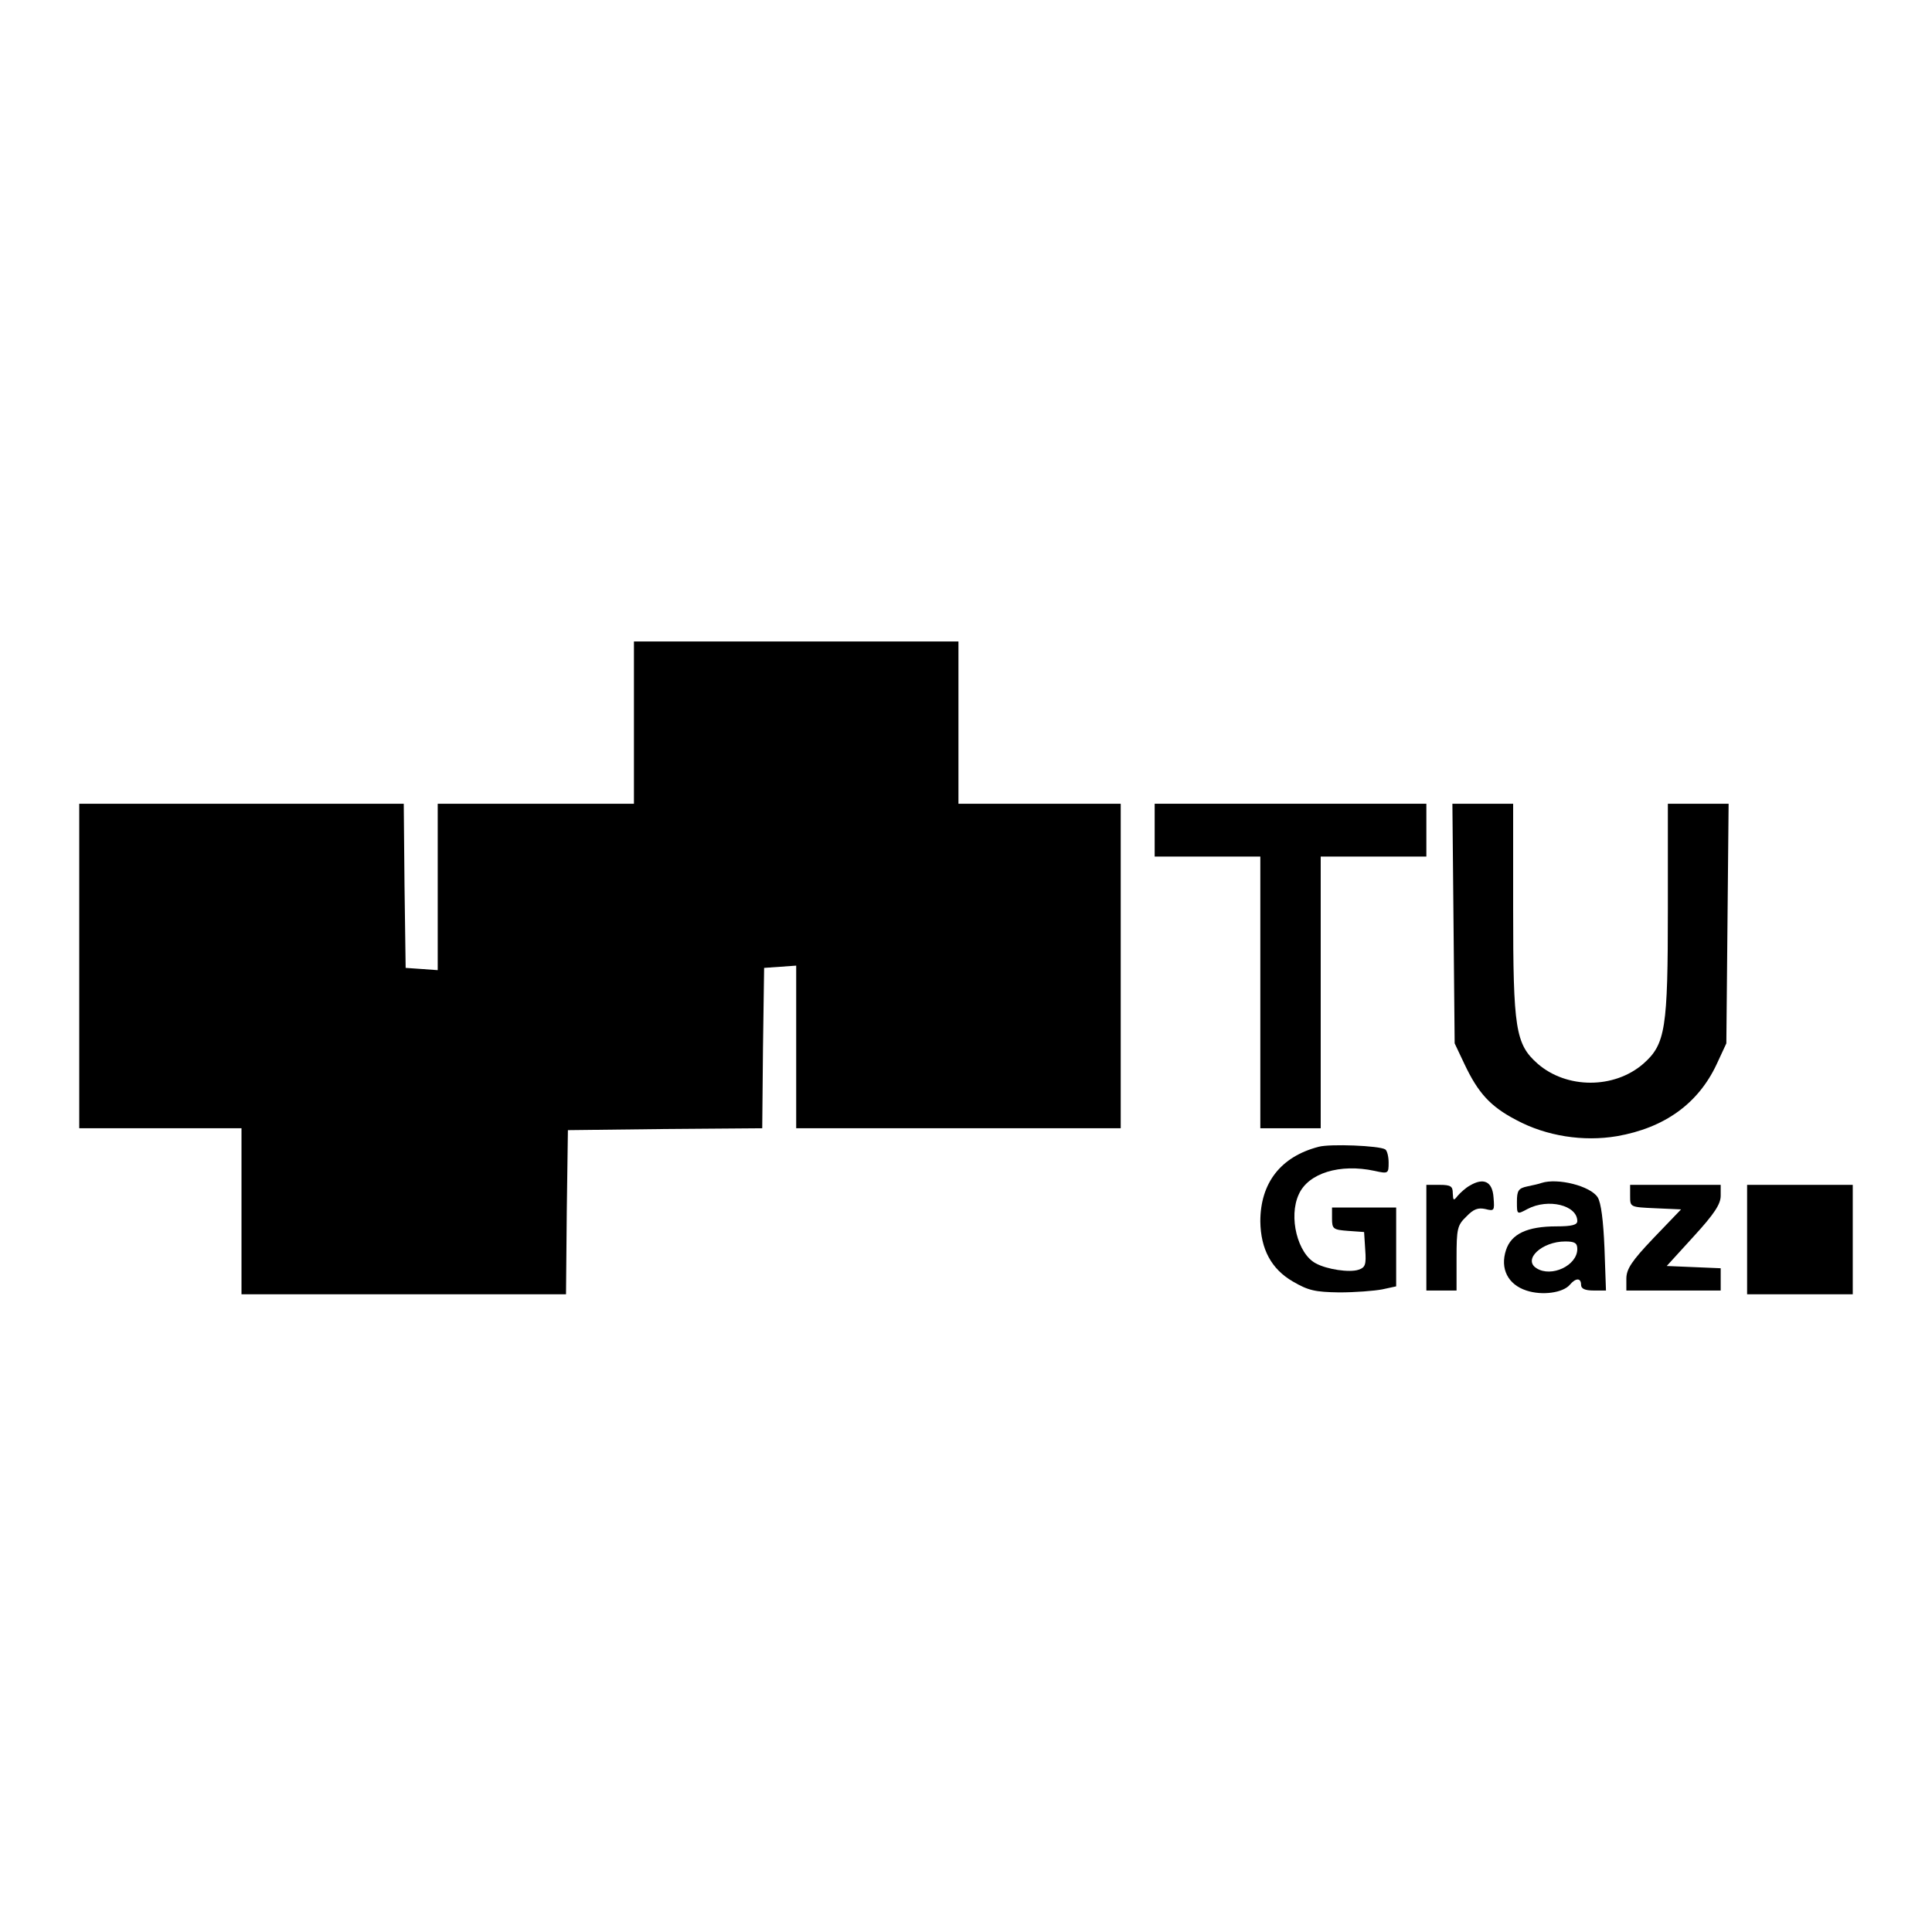
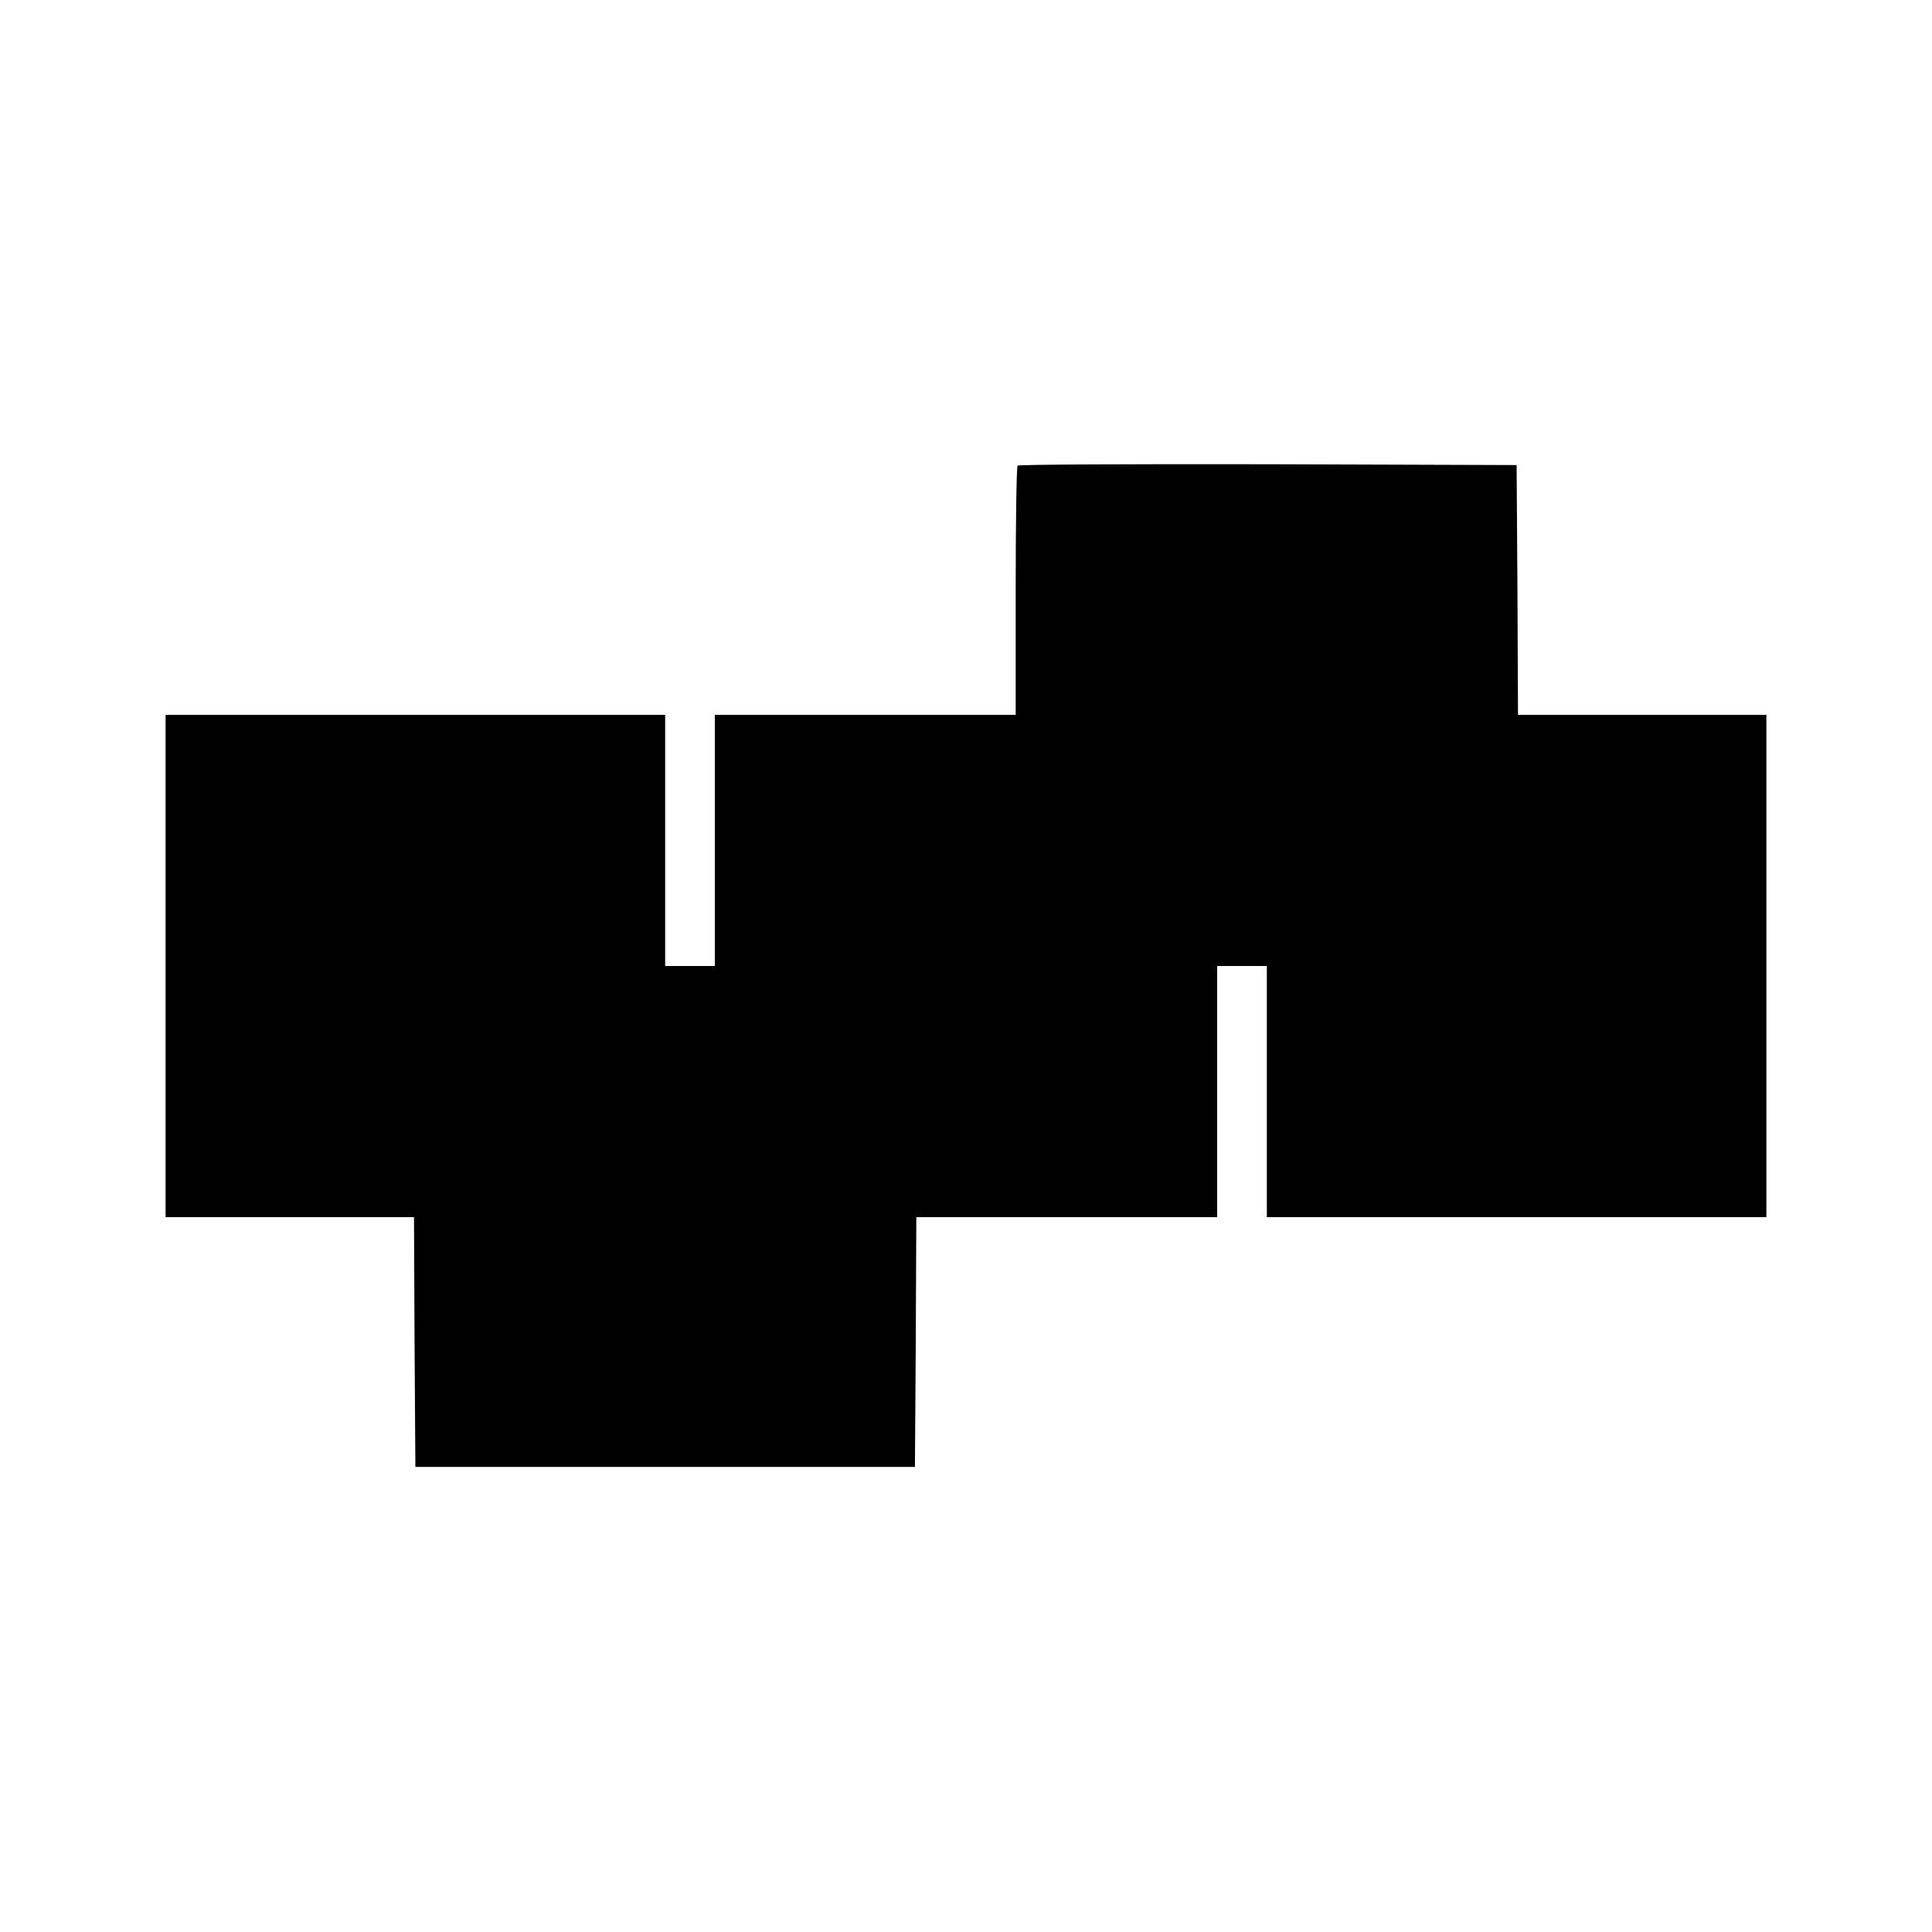
- <svg xmlns="http://www.w3.org/2000/svg" version="1.0" width="512pt" height="512pt" viewBox="0 0 512 512" preserveAspectRatio="xMidYMid meet">
-   <g transform="translate(0,512) scale(0.1,-0.1)" fill="#000000" stroke="none">
-     <path d="M1680 3205 l0 -215 -260 0 -260 0 0 -221 0 -220 -42 3 -43 3 -3 218 -2 217 -430 0 -430 0 0 -430 0 -430 215 0 215 0 0 -220 0 -220 430 0 430 0 2 218 3 217 257 3 258 2 2 213 3 212 43 3 42 3 0 -215 0 -216 430 0 430 0 0 430 0 430 -215 0 -215 0 0 215 0 215 -430 0 -430 0 0 -215z" />
-     <path d="M3060 2920 l0 -70 140 0 140 0 0 -360 0 -360 80 0 80 0 0 360 0 360 140 0 140 0 0 70 0 70 -360 0 -360 0 0 -70z" />
-     <path d="M3852 2673 l3 -318 26 -55 c36 -76 68 -112 137 -148 80 -43 178 -58 267 -43 126 22 215 86 264 190 l26 56 3 318 3 317 -80 0 -81 0 0 -278 c0 -318 -6 -359 -65 -411 -77 -67 -203 -67 -280 0 -59 52 -65 93 -65 411 l0 278 -81 0 -80 0 3 -317z" />
-     <path d="M3495 2081 c-101 -26 -155 -96 -155 -198 1 -73 29 -126 86 -159 41 -24 59 -28 123 -29 42 0 93 4 114 8 l37 8 0 104 0 105 -85 0 -85 0 0 -29 c0 -28 3 -30 43 -33 l42 -3 3 -47 c3 -40 0 -47 -18 -53 -24 -8 -84 1 -113 17 -48 25 -73 123 -45 183 25 56 109 82 201 62 36 -8 37 -7 37 22 0 16 -4 32 -9 35 -16 10 -146 15 -176 7z" />
-     <path d="M3895 1978 c-11 -6 -25 -19 -32 -27 -11 -14 -12 -13 -13 7 0 18 -5 22 -35 22 l-35 0 0 -140 0 -140 40 0 40 0 0 85 c0 79 2 88 26 111 19 20 31 24 50 20 24 -6 25 -5 22 31 -3 42 -26 53 -63 31z" />
-     <path d="M4085 1985 c-5 -2 -22 -6 -37 -9 -24 -5 -28 -11 -28 -41 0 -34 0 -34 28 -19 55 29 132 10 132 -32 0 -10 -14 -14 -55 -14 -78 0 -120 -20 -134 -63 -16 -49 5 -91 54 -107 42 -14 97 -6 115 15 16 19 30 19 30 0 0 -10 10 -15 33 -15 l33 0 -4 113 c-3 72 -9 120 -18 134 -19 30 -106 52 -149 38z m95 -175 c0 -44 -69 -76 -108 -51 -37 23 14 71 76 71 25 0 32 -4 32 -20z" />
-     <path d="M4320 1950 c0 -29 0 -29 67 -32 l68 -3 -73 -76 c-58 -61 -72 -82 -72 -108 l0 -31 125 0 125 0 0 30 0 29 -71 3 -72 3 72 79 c54 59 71 85 71 107 l0 29 -120 0 -120 0 0 -30z" />
-     <path d="M4630 1835 l0 -145 140 0 140 0 0 145 0 145 -140 0 -140 0 0 -145z" />
+ <svg xmlns="http://www.w3.org/2000/svg" version="1.0" width="700pt" height="700pt" viewBox="0 0 700 700" preserveAspectRatio="xMidYMid meet">
+   <g transform="translate(0,700) scale(0.1,-0.1)" fill="#000000" stroke="none">
+     <path d="M3687 5313 c-4 -3 -7 -208 -7 -455 l0 -448 -545 0 -545 0 0 -455 0 -455 -90 0 -90 0 0 455 0 455 -905 0 -905 0 0 -910 0 -910 450 0 450 0 2 -453 3 -452 905 0 905 0 3 452 2 453 545 0 545 0 0 455 0 455 90 0 90 0 0 -455 0 -455 905 0 905 0 0 910 0 910 -450 0 -450 0 -2 453 -3 452 -901 3 c-495 1 -904 -1 -907 -5z" />
  </g>
</svg>
